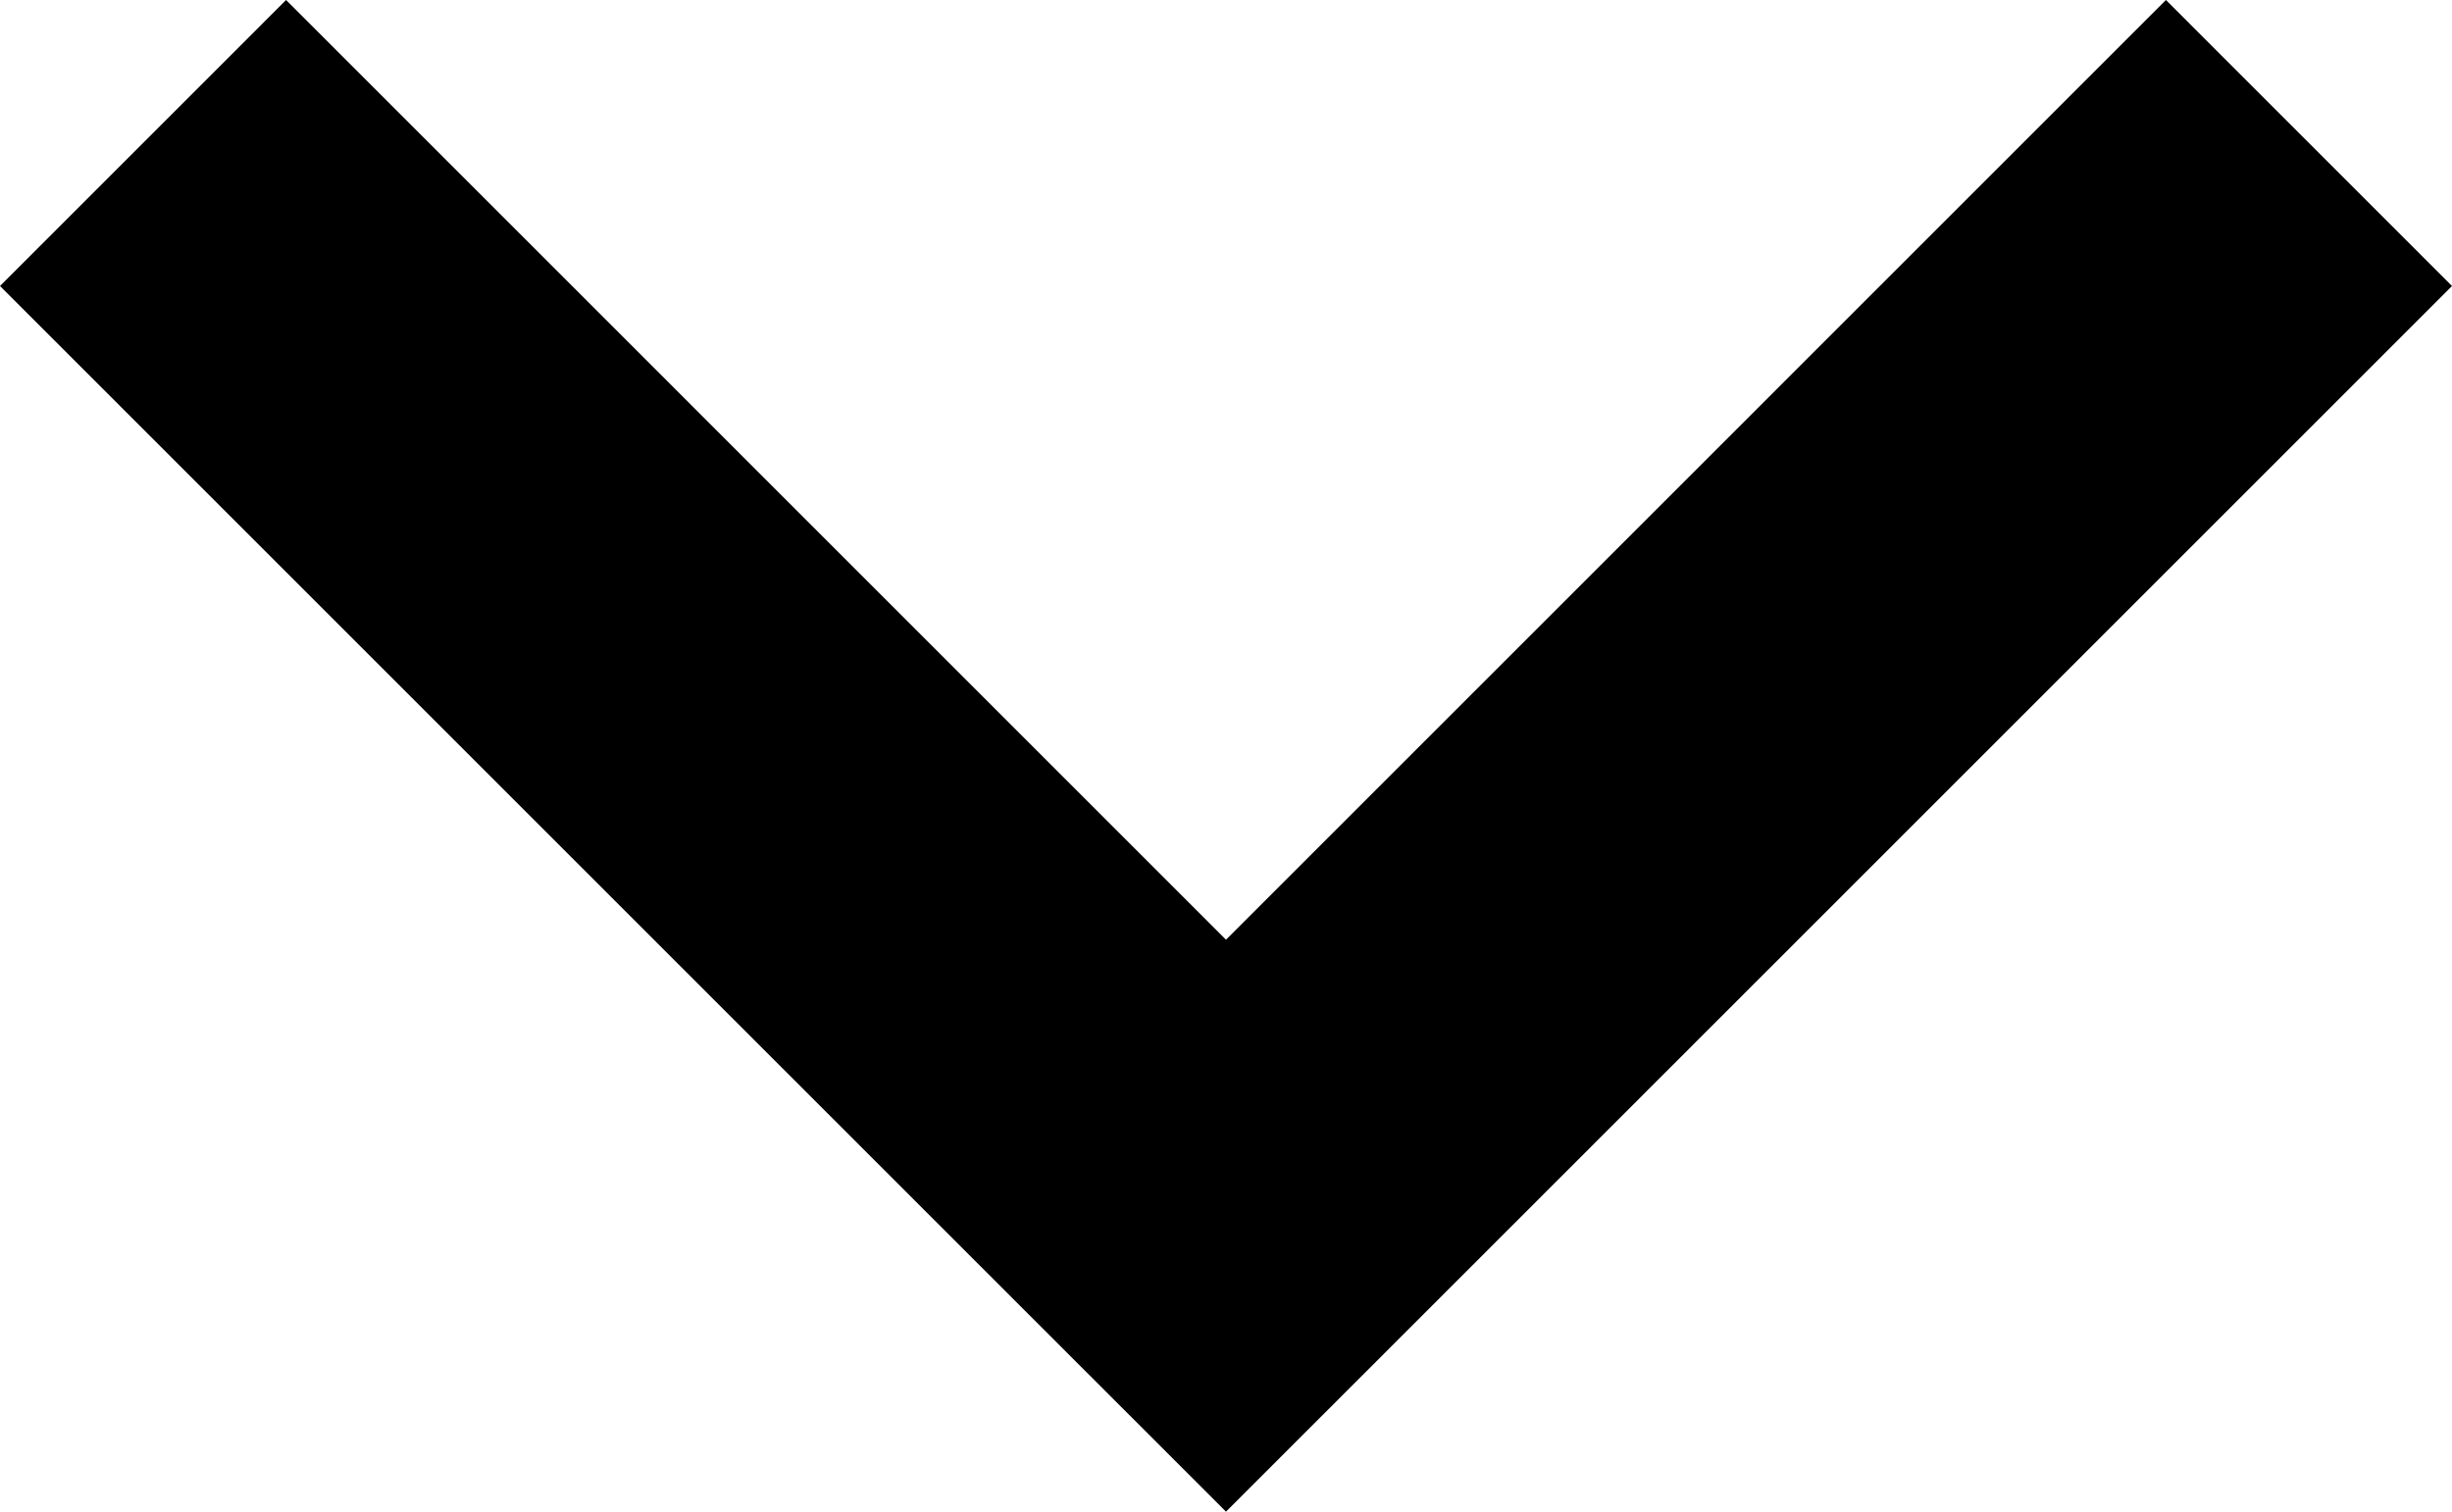
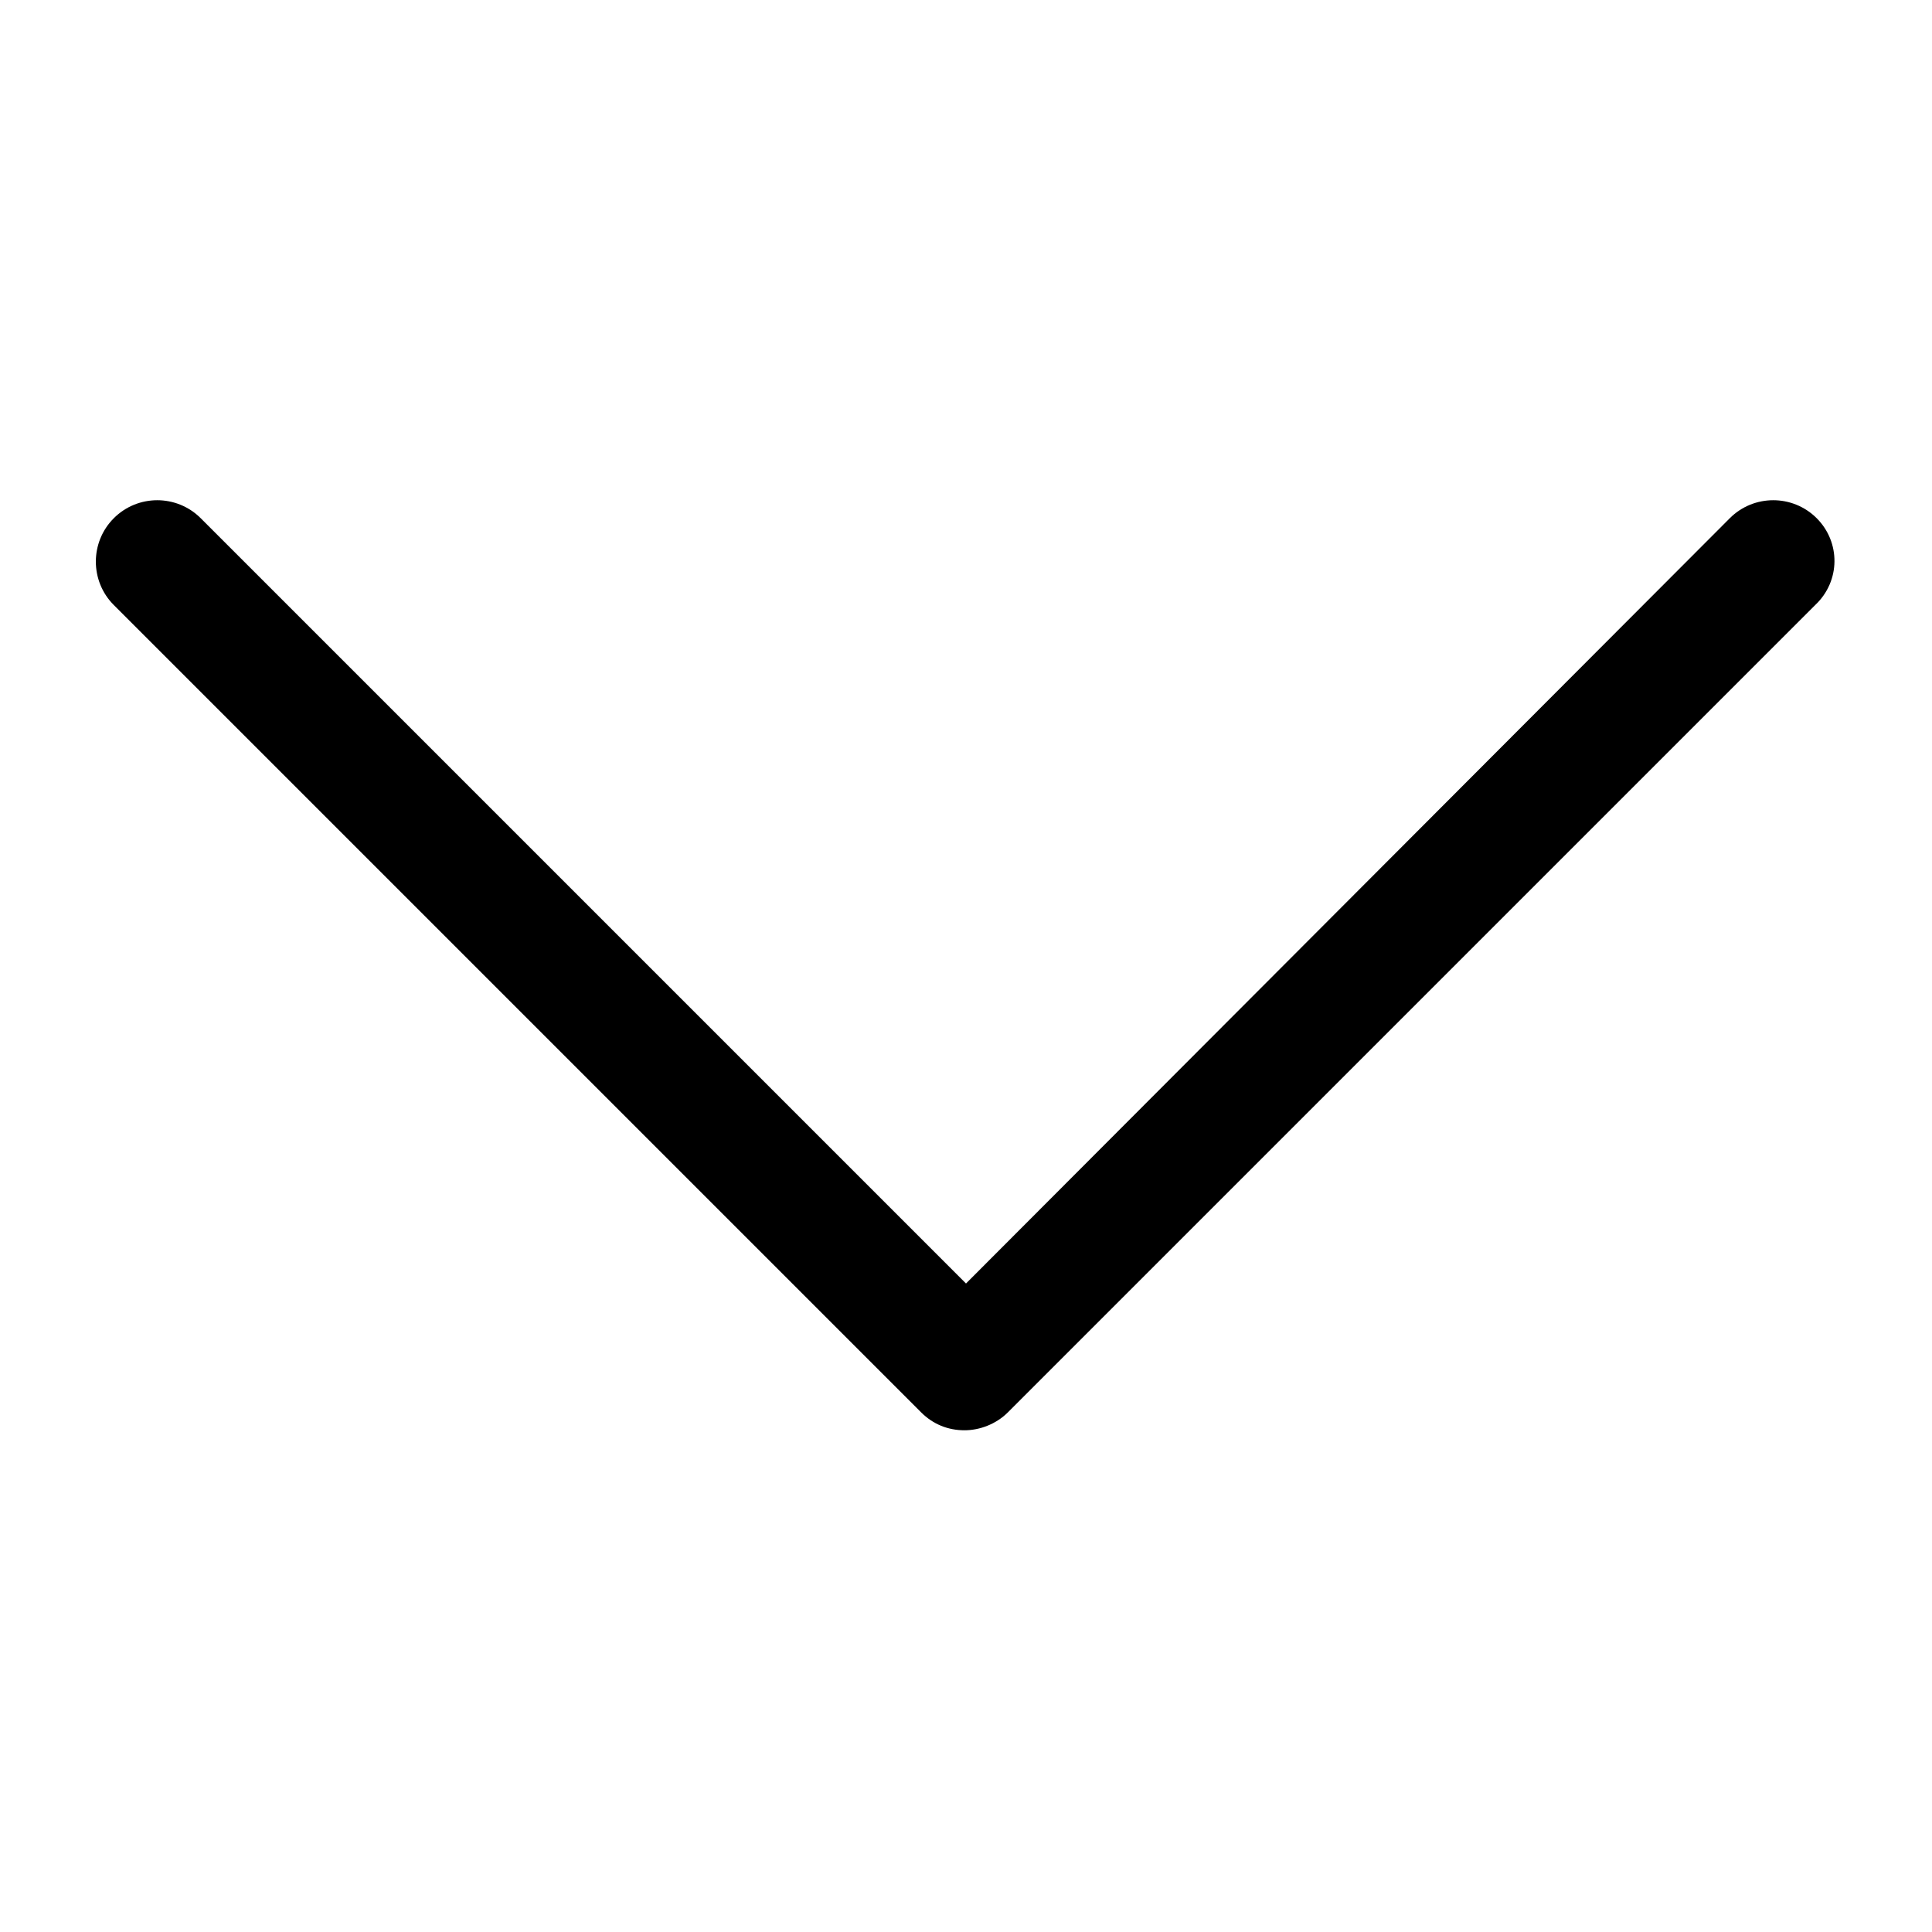
- <svg xmlns="http://www.w3.org/2000/svg" version="1.1" id="down-arrow" x="0px" y="0px" width="306" height="188.7" viewBox="0 0 306 188.7" xml:space="preserve">
-   <polygon points="306,94.351 153,247.35 0,94.351 35.7,58.65 153,175.951 270.3,58.65 " transform="translate(0,-58.65)" />
+ <svg xmlns="http://www.w3.org/2000/svg" version="1.1" viewBox="0 0 129 129" enable-background="new 0 0 129 129">
+   <g>
+     <path d="m121.3,34.6c-1.6-1.6-4.2-1.6-5.8,0l-51,51.1-51.1-51.1c-1.6-1.6-4.2-1.6-5.8,0-1.6,1.6-1.6,4.2 0,5.8l53.9,53.9c0.8,0.8 1.8,1.2 2.9,1.2 1,0 2.1-0.4 2.9-1.2l53.9-53.9c1.7-1.6 1.7-4.2 0.1-5.8z" />
+   </g>
</svg>
